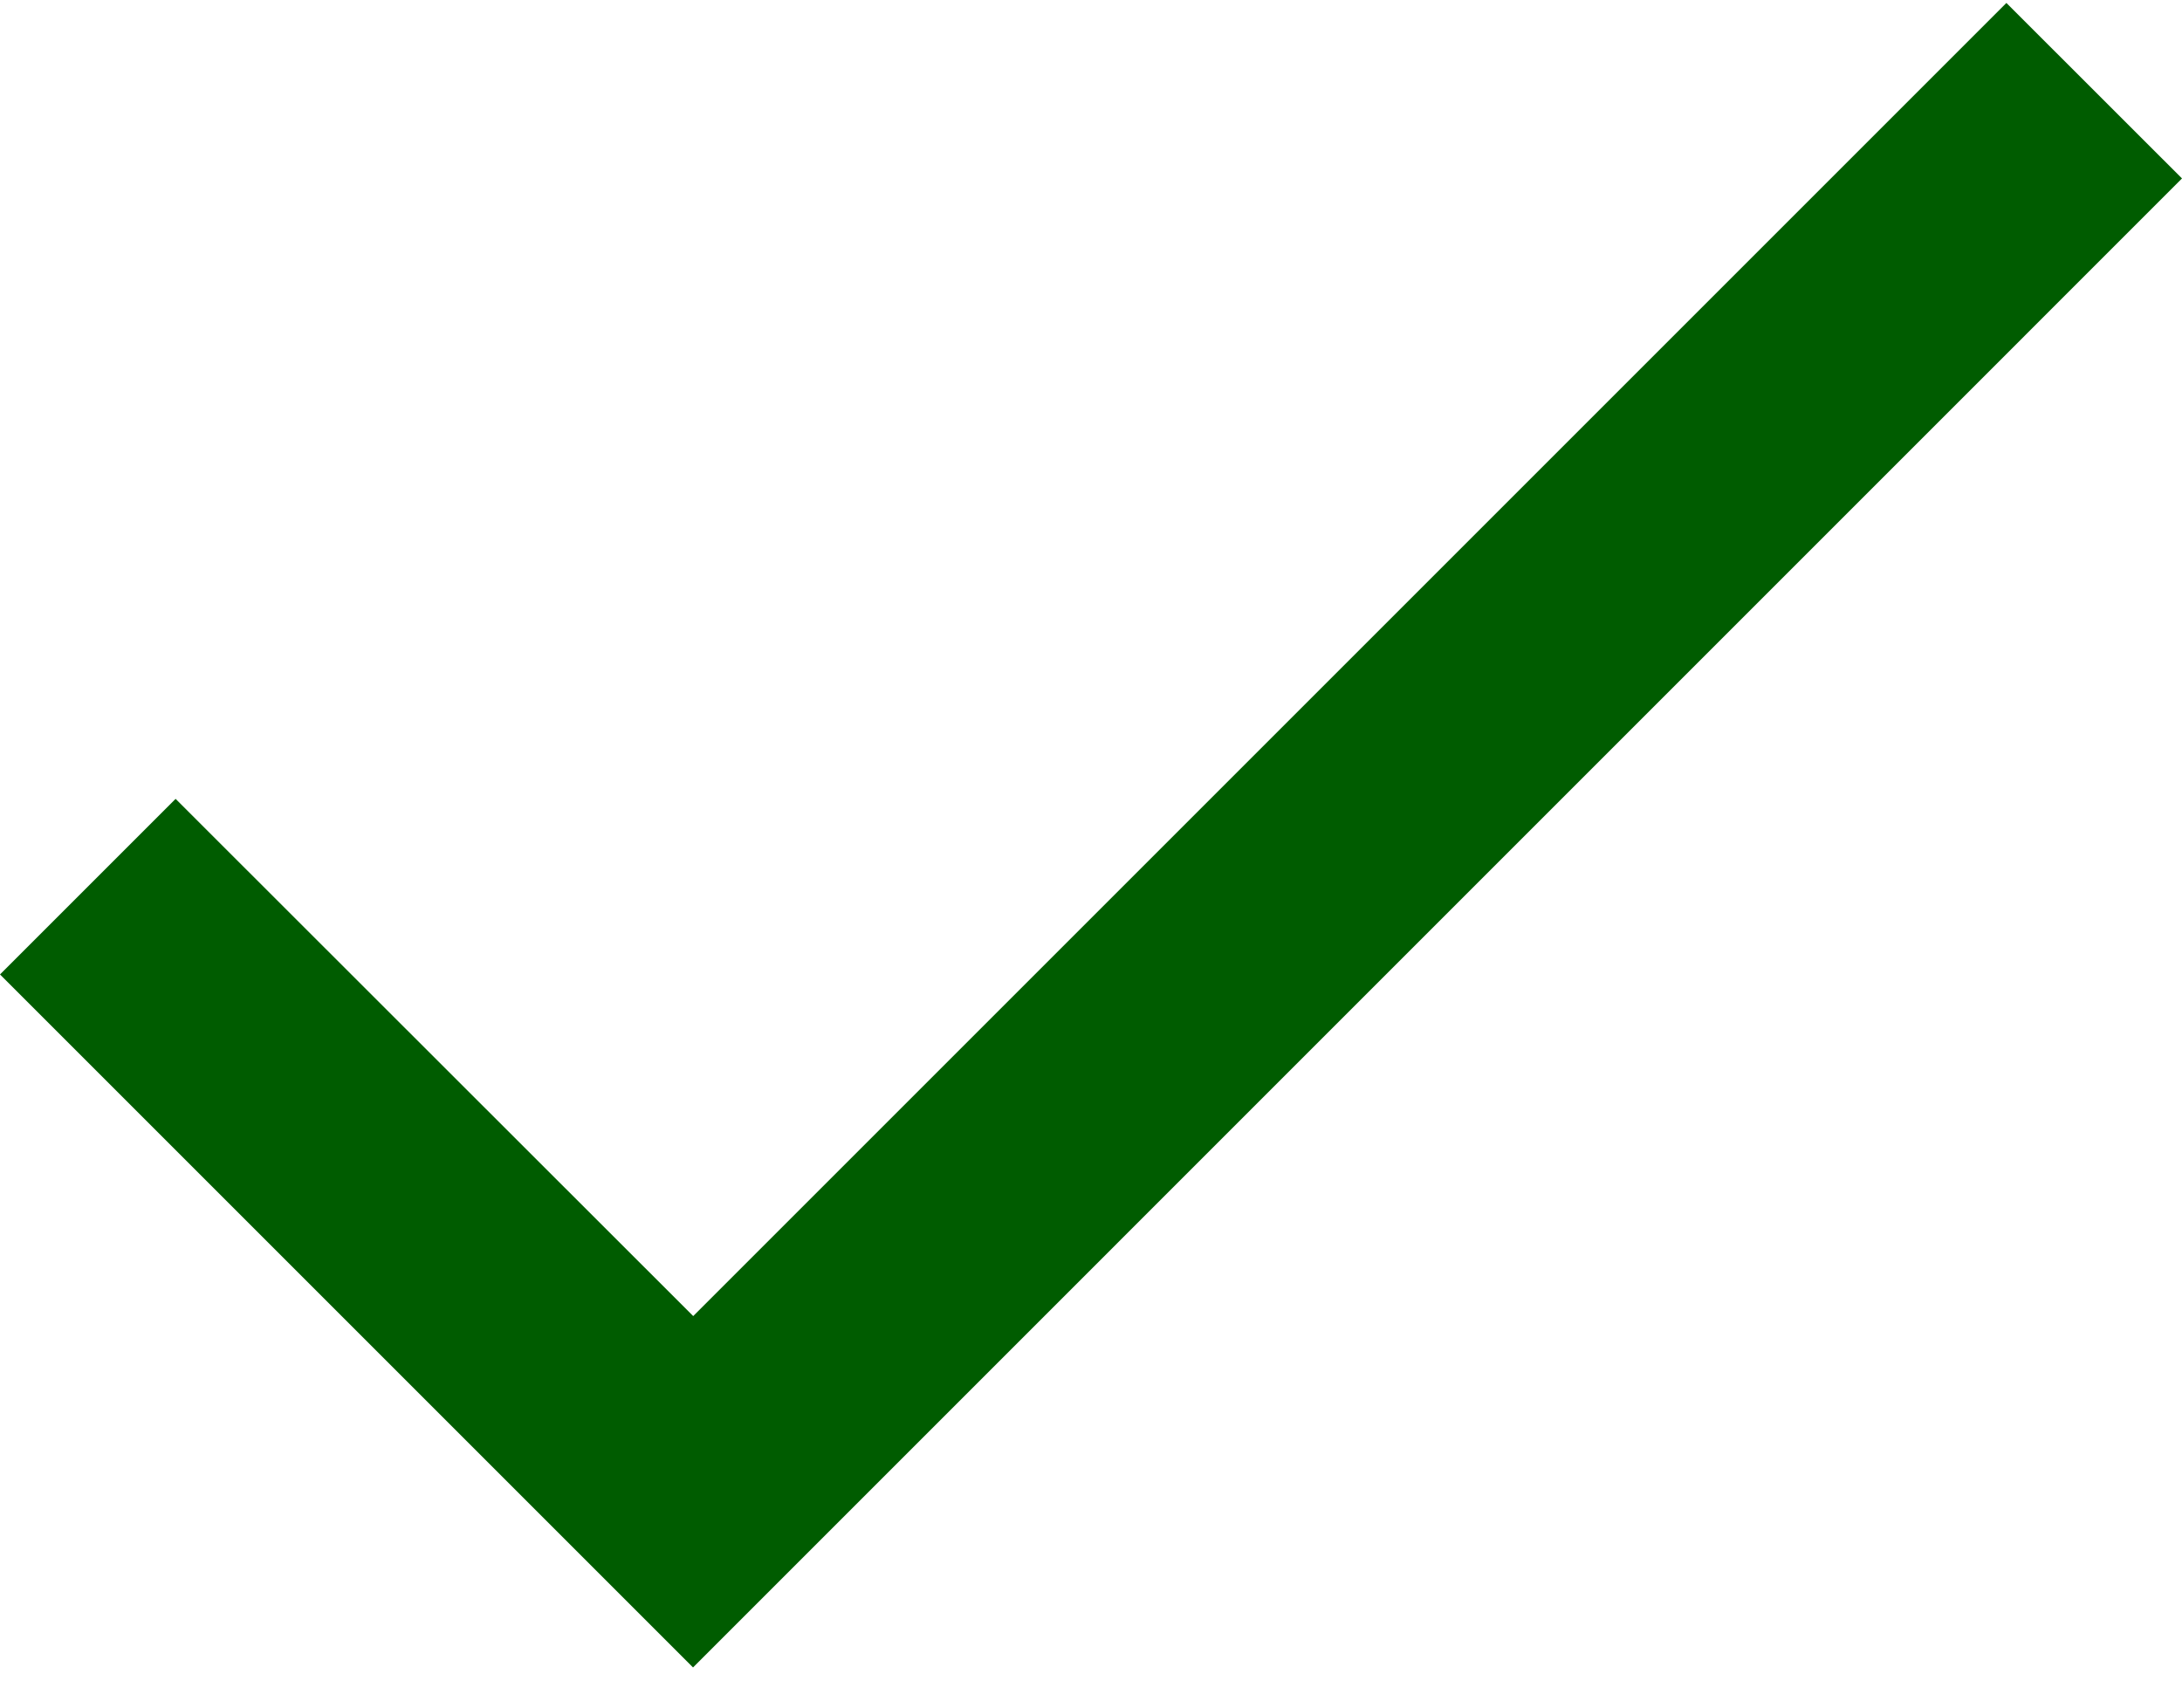
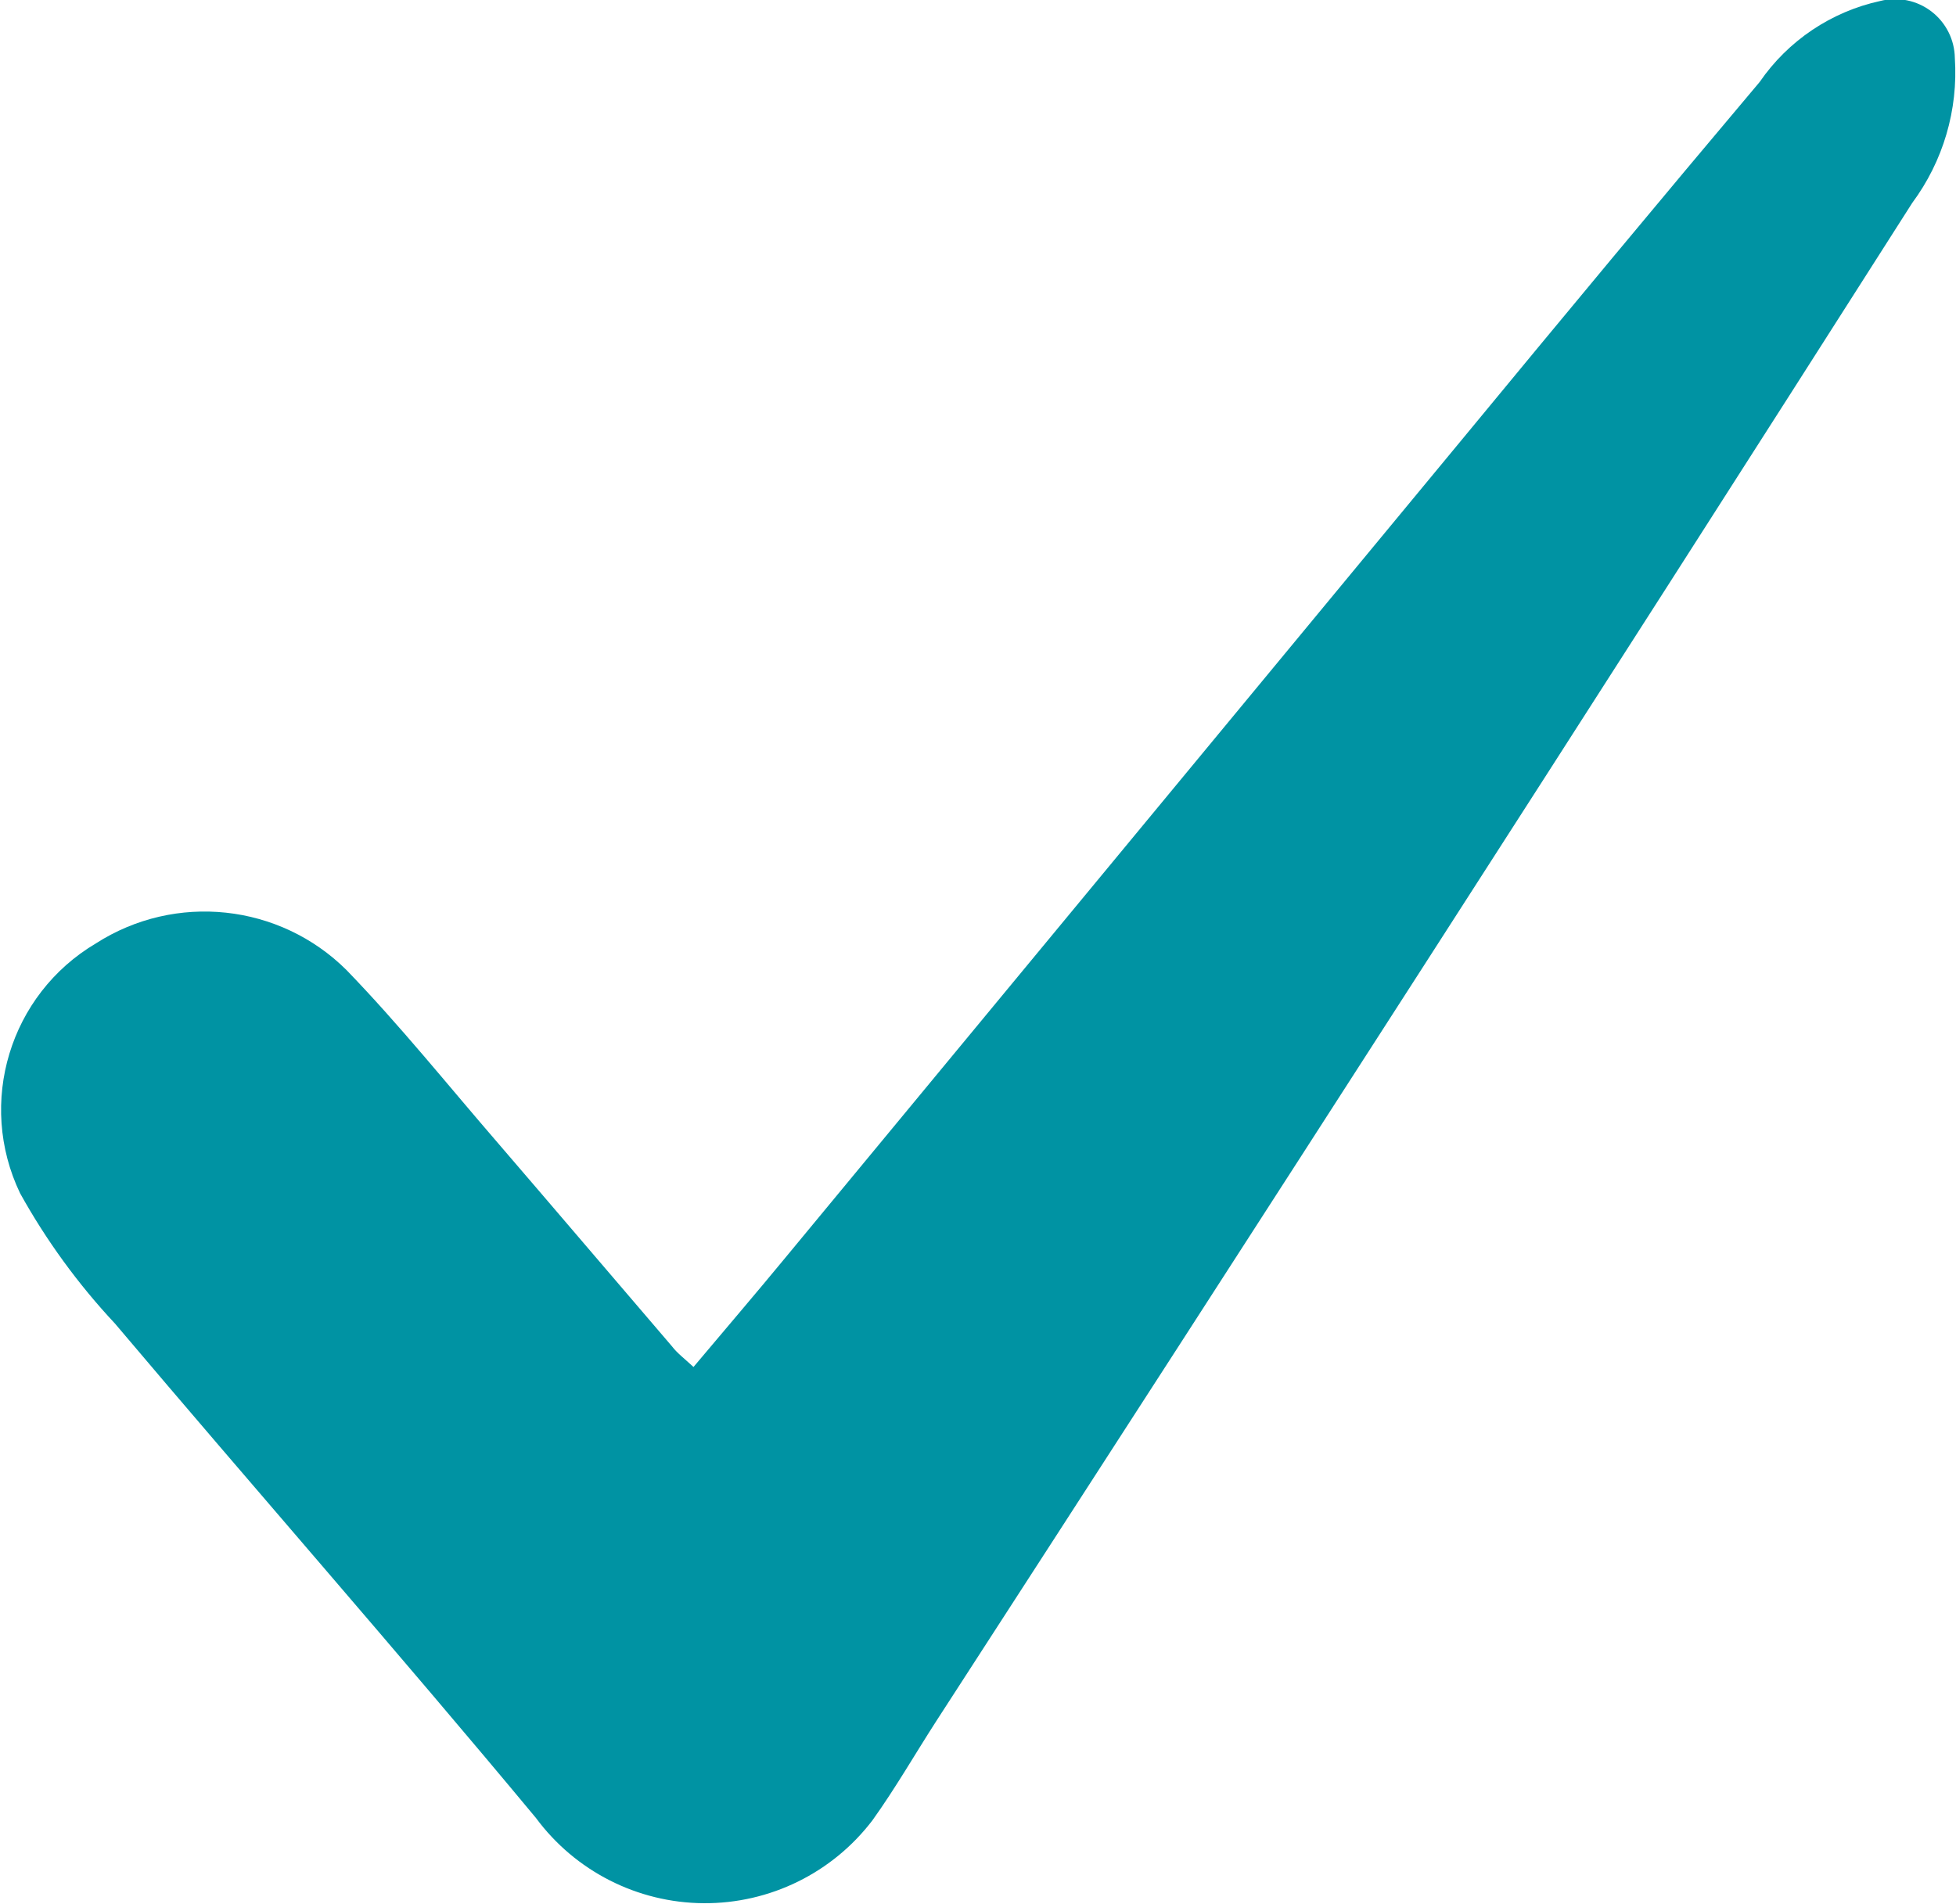
- <svg xmlns="http://www.w3.org/2000/svg" width="100%" height="100%" viewBox="0 0 23 18" version="1.1" xml:space="preserve" style="fill-rule:evenodd;clip-rule:evenodd;stroke-linejoin:round;stroke-miterlimit:2;">
-   <rect id="Mesa-de-trabajo1" x="0" y="0" width="23" height="17.608" style="fill:none;" />
-   <g>
-     <g>
-       <path d="M21.149,0.031l-13.842,13.842l-5.456,-5.452l-1.851,1.851l7.305,7.305l15.695,-15.696l-1.851,-1.85Z" style="fill:#005c00;fill-rule:nonzero;" />
-     </g>
+ <svg xmlns="http://www.w3.org/2000/svg" width="21.98" height="21.392" viewBox="0 0 21.98 21.392">
+   <g id="Grupo_2564" data-name="Grupo 2564" transform="translate(-230.419 -202.294)">
+     <path id="Trazado_3648" data-name="Trazado 3648" d="M238.212,217.658c.359-.427.7-.825,1.032-1.228q3.814-4.611,7.626-9.223c1.1-1.334,2.207-2.668,3.323-3.992a2.218,2.218,0,0,1,1.355-.91.672.672,0,0,1,.838.641,2.462,2.462,0,0,1-.479,1.629q-2.739,4.3-5.5,8.591-2.726,4.238-5.465,8.469c-.24.372-.461.758-.719,1.118a2.364,2.364,0,0,1-3.782-.027c-1.554-1.87-3.161-3.7-4.73-5.556a7.4,7.4,0,0,1-1.066-1.464,2.173,2.173,0,0,1,.852-2.809,2.262,2.262,0,0,1,2.816.3c.6.62,1.144,1.3,1.709,1.953.652.758,1.3,1.52,1.95,2.278C238.027,217.5,238.1,217.555,238.212,217.658Z" transform="translate(0)" fill="#0093a3" />
  </g>
</svg>
